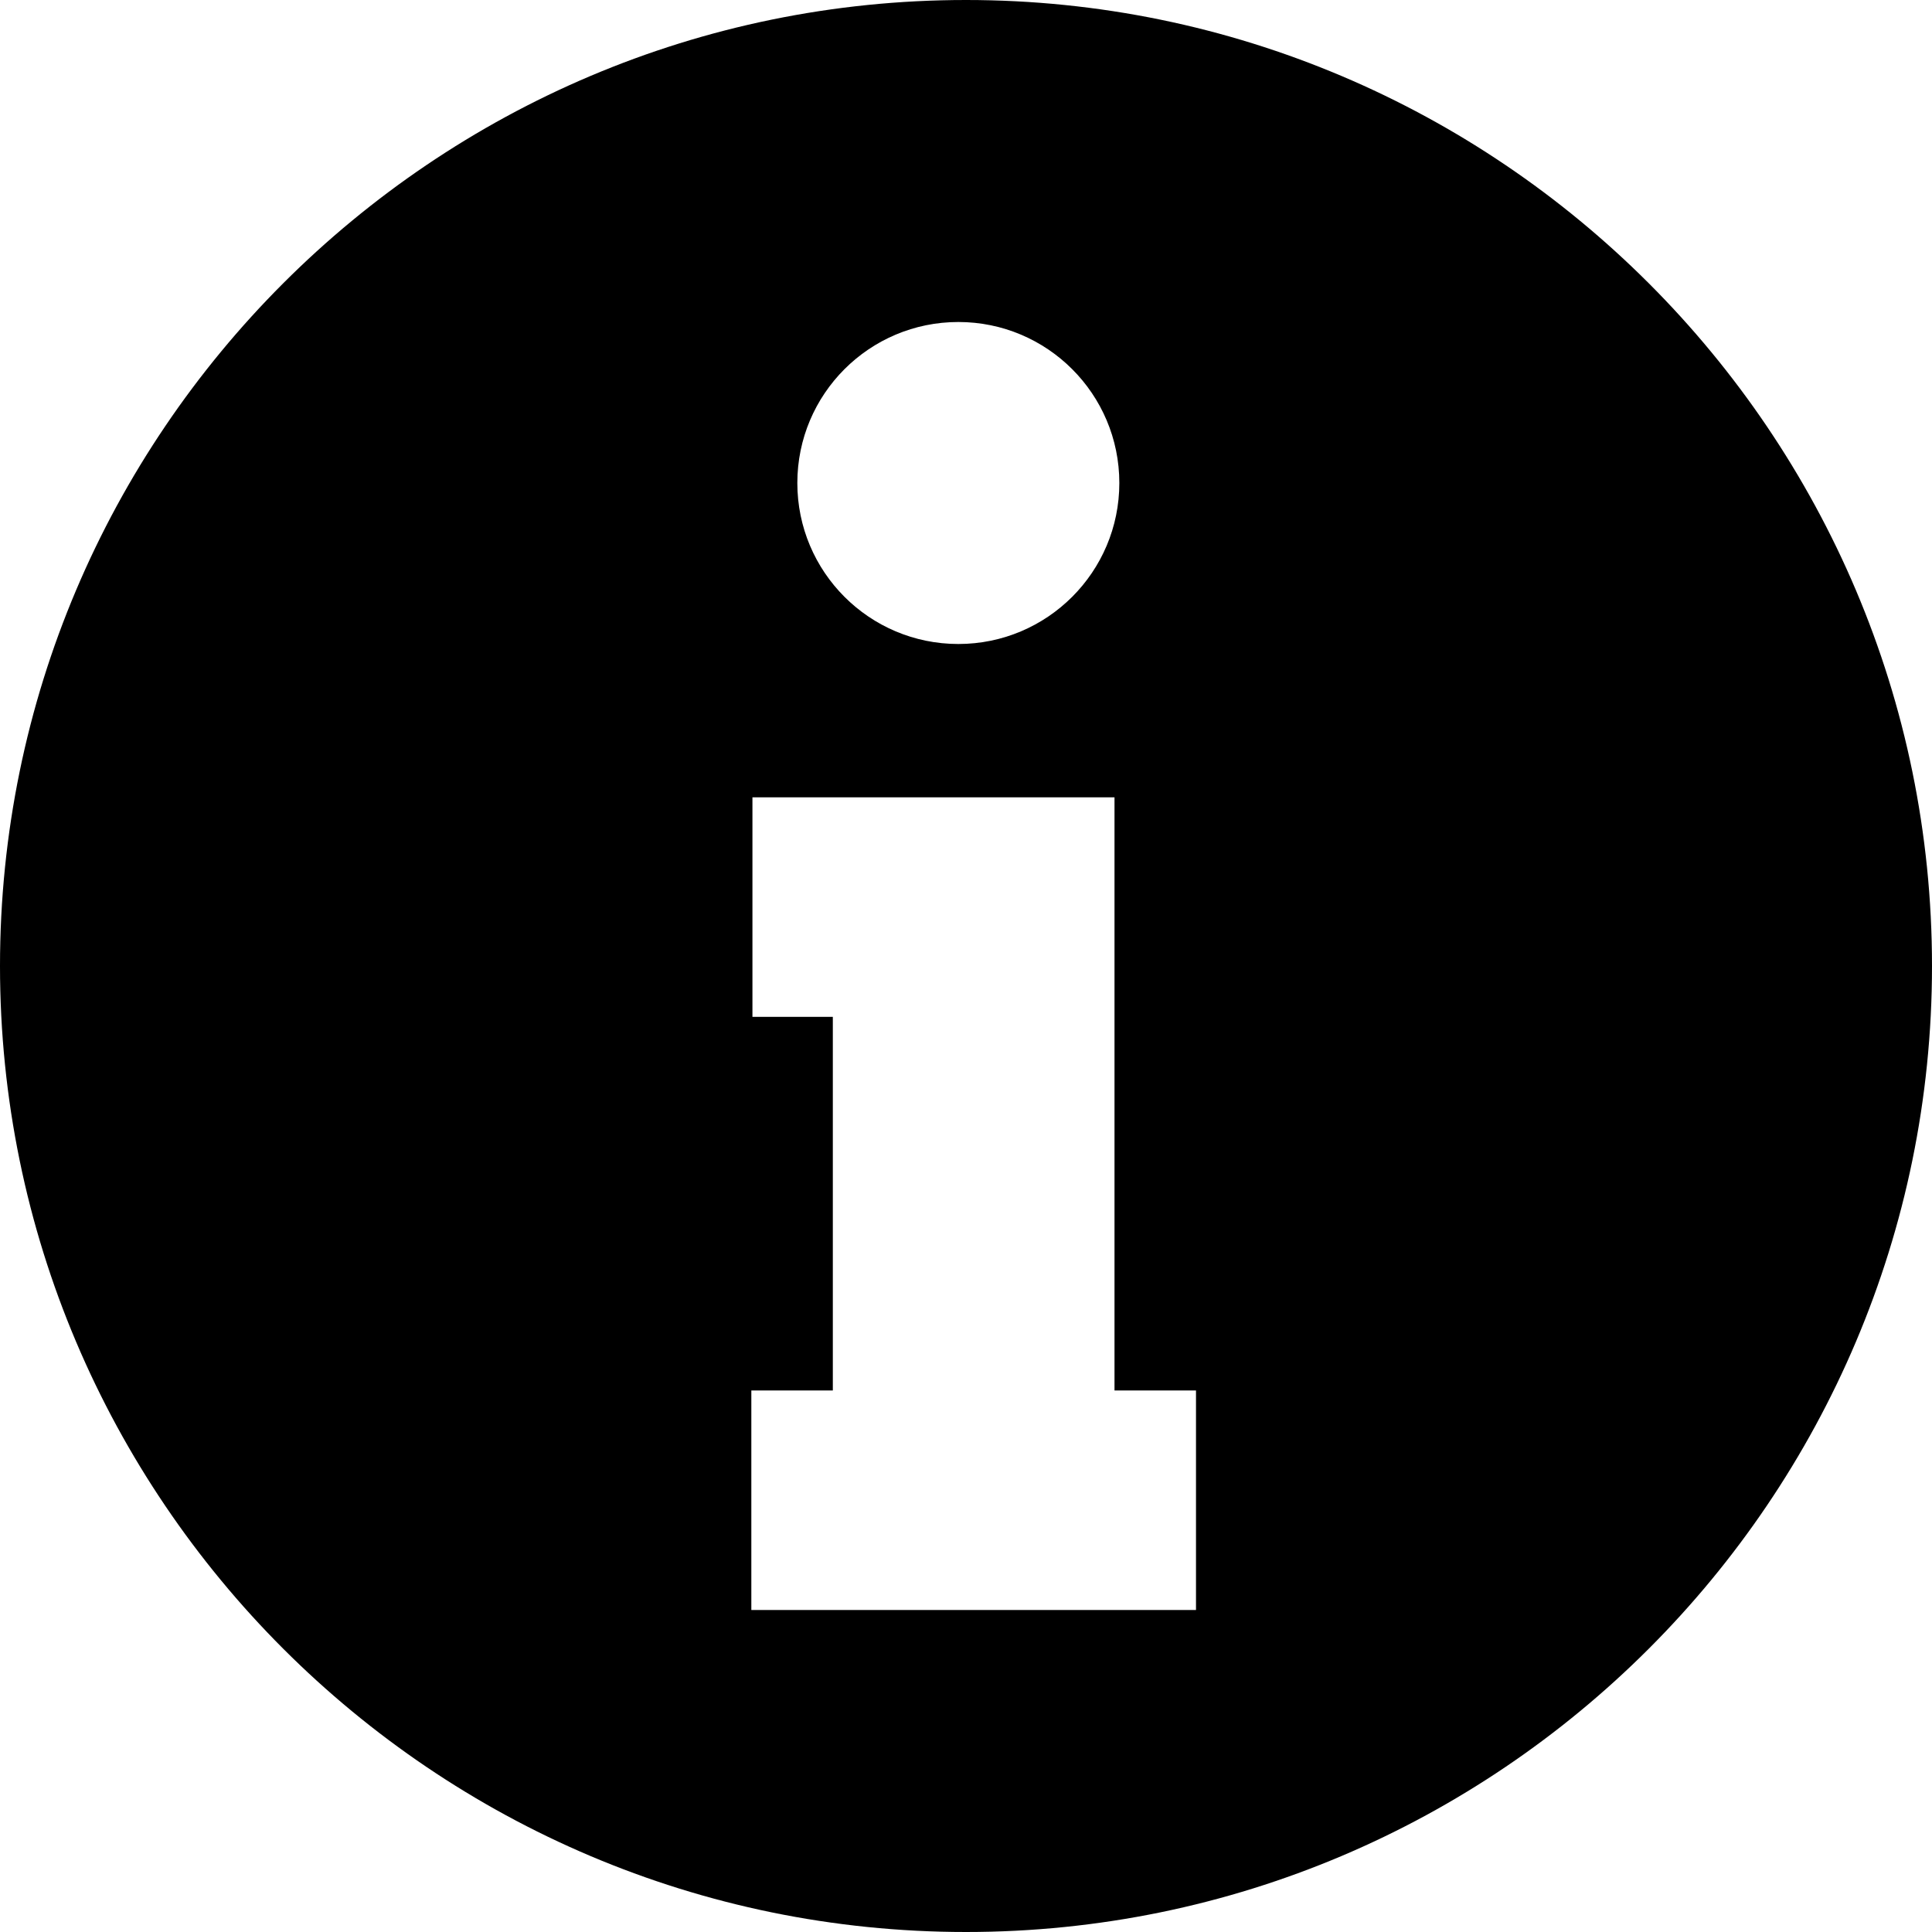
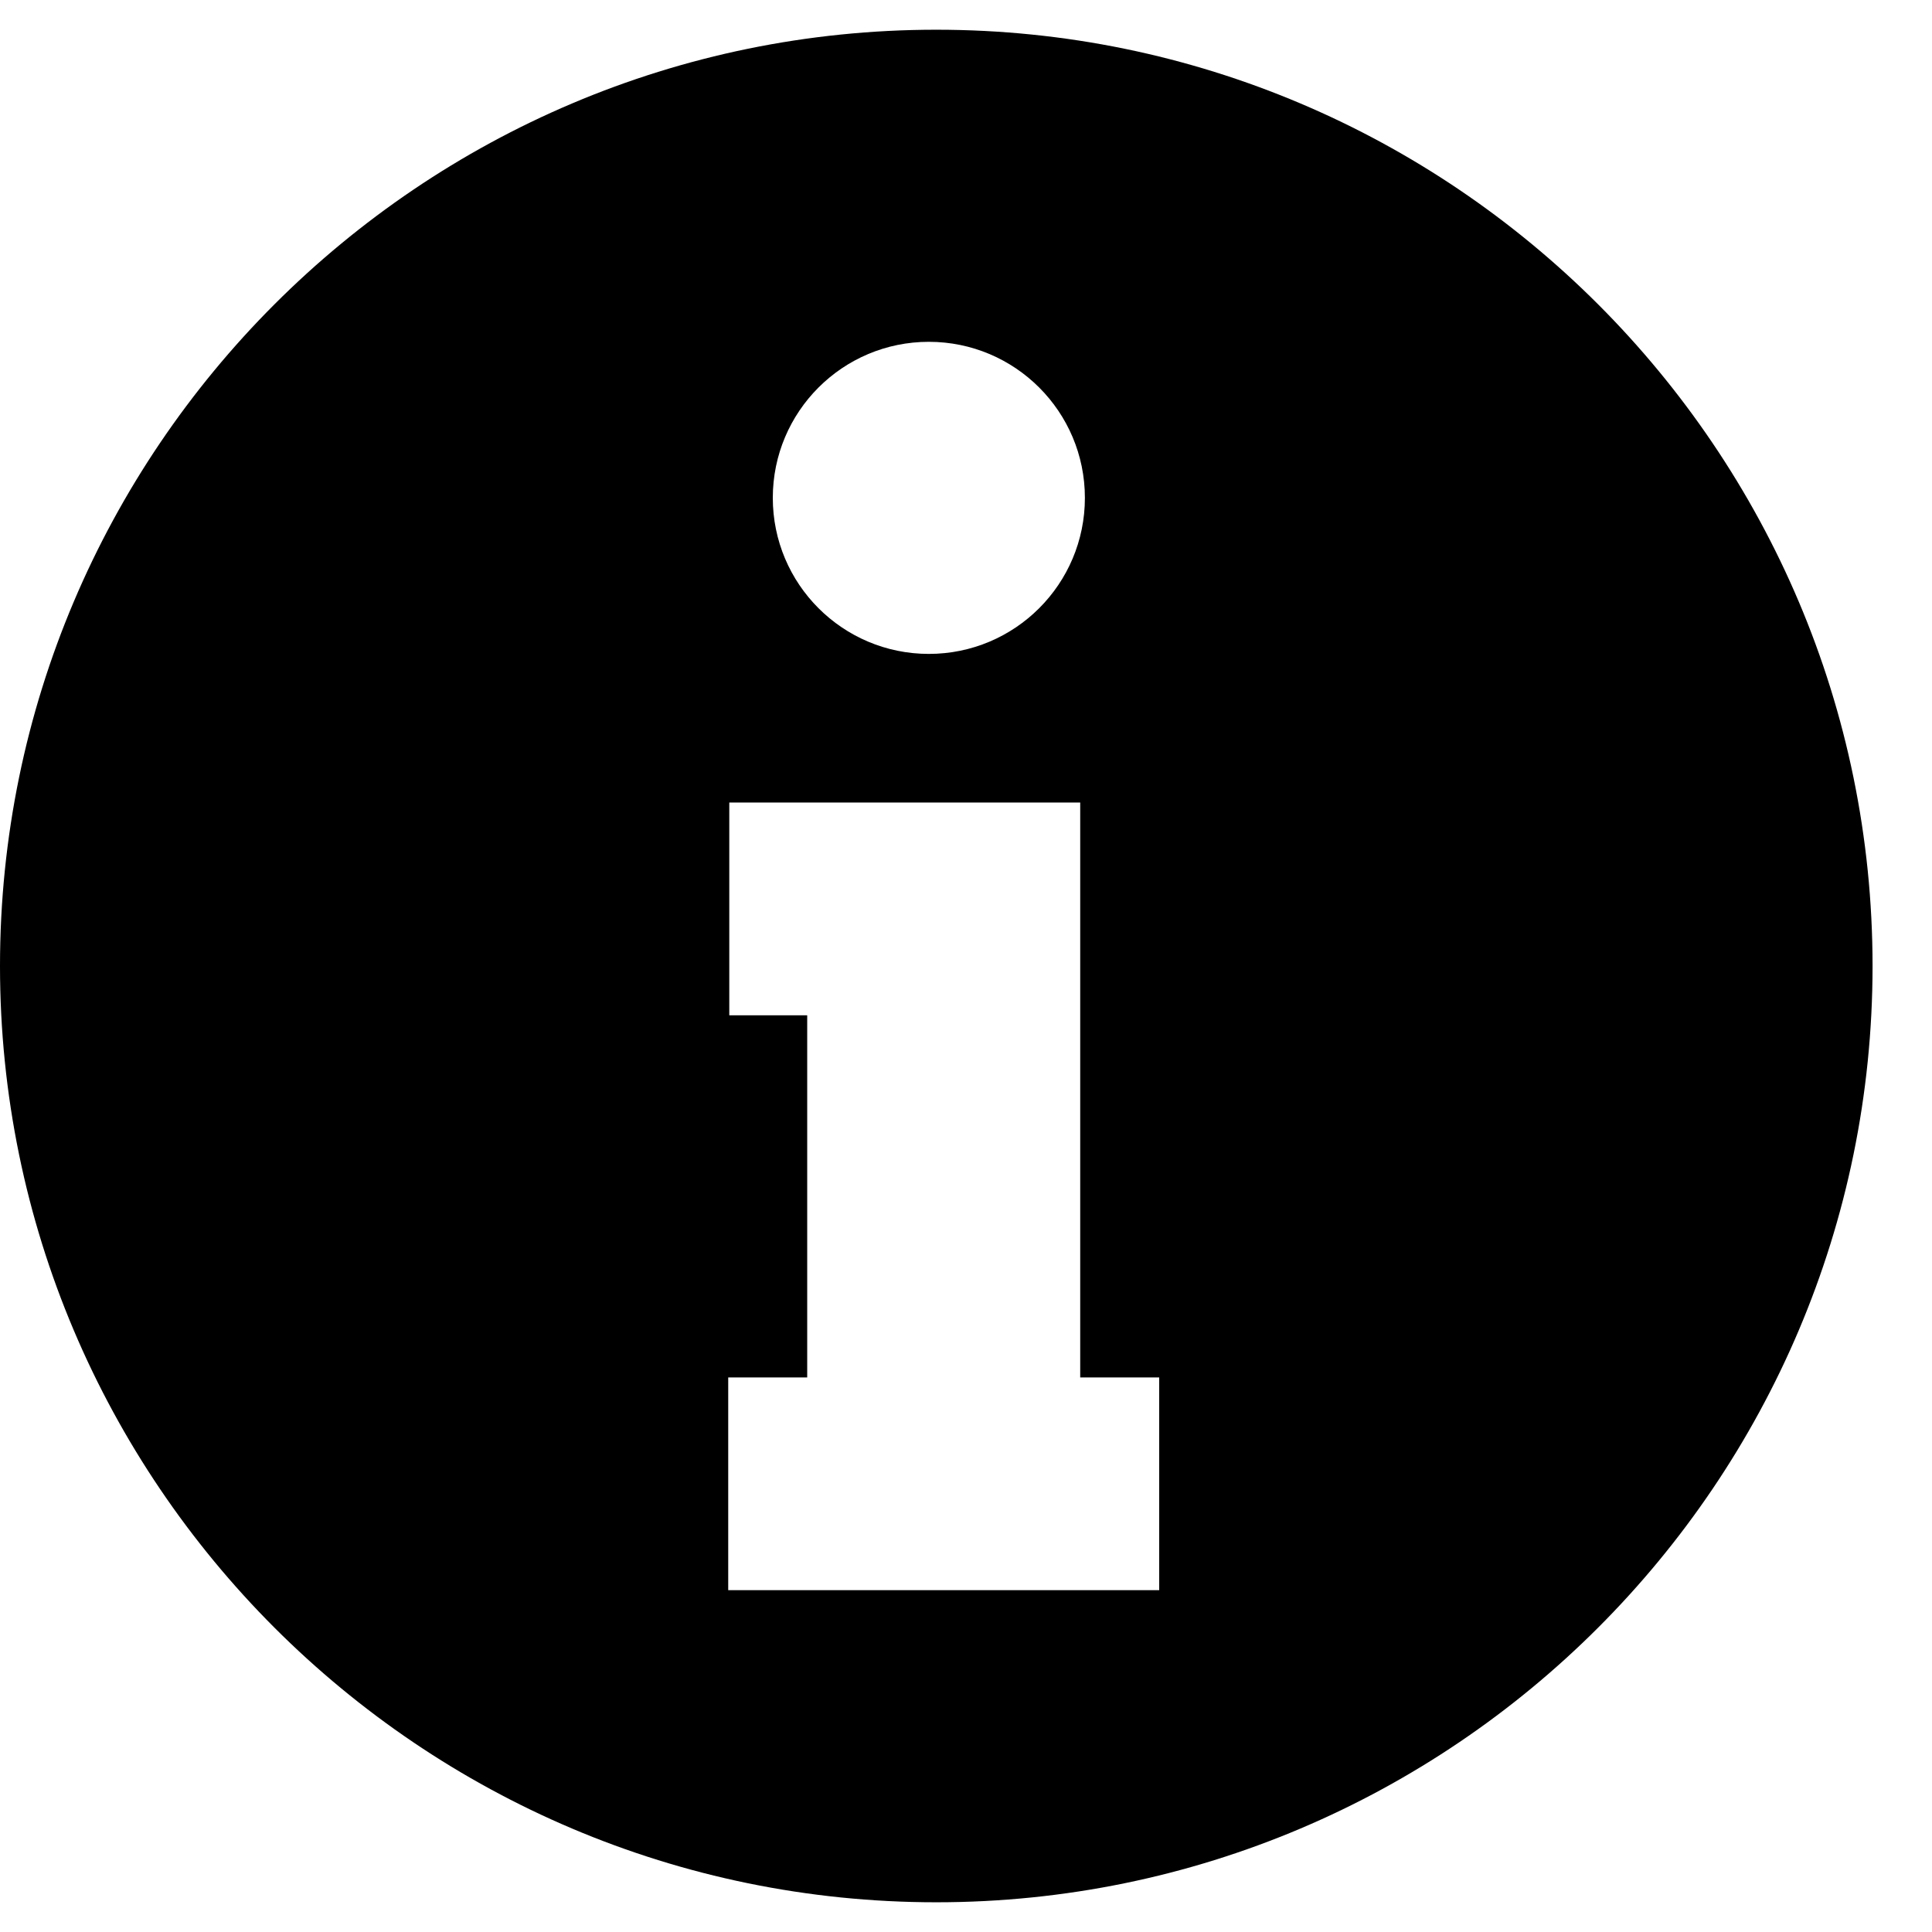
- <svg xmlns="http://www.w3.org/2000/svg" width="126px" height="126px" viewBox="0 0 126 126" version="1.1">
+ <svg xmlns="http://www.w3.org/2000/svg" width="126px" height="126px" viewBox="0 0 130 126" version="1.1">
  <style type="text/css">
    .st0{fill:currentColor;}
</style>
  <g id="Page-1" stroke="none" stroke-width="1" fill="none" fill-rule="evenodd">
    <g id="info" fill="currentColor" fill-rule="nonzero">
      <path d="M63,0 C97.74,0 126,28.26 126,63 C126,97.74 97.74,126 63,126 C28.26,126 0,97.74 0,63 C0,28.26 28.26,0 63,0 Z M72.685,52 L49.072,52 L49.072,66.317 L54.315,66.317 L54.315,90.683 L49,90.683 L49,105 L78,105 L78,90.683 L72.685,90.683 L72.685,52 Z M62.5,21 C56.701,21 52,25.701 52,31.5 C52,37.299 56.701,42 62.5,42 C68.299,42 73,37.299 73,31.5 C73,25.701 68.299,21 62.5,21 Z" id="Combined-Shape" />
    </g>
  </g>
</svg>
